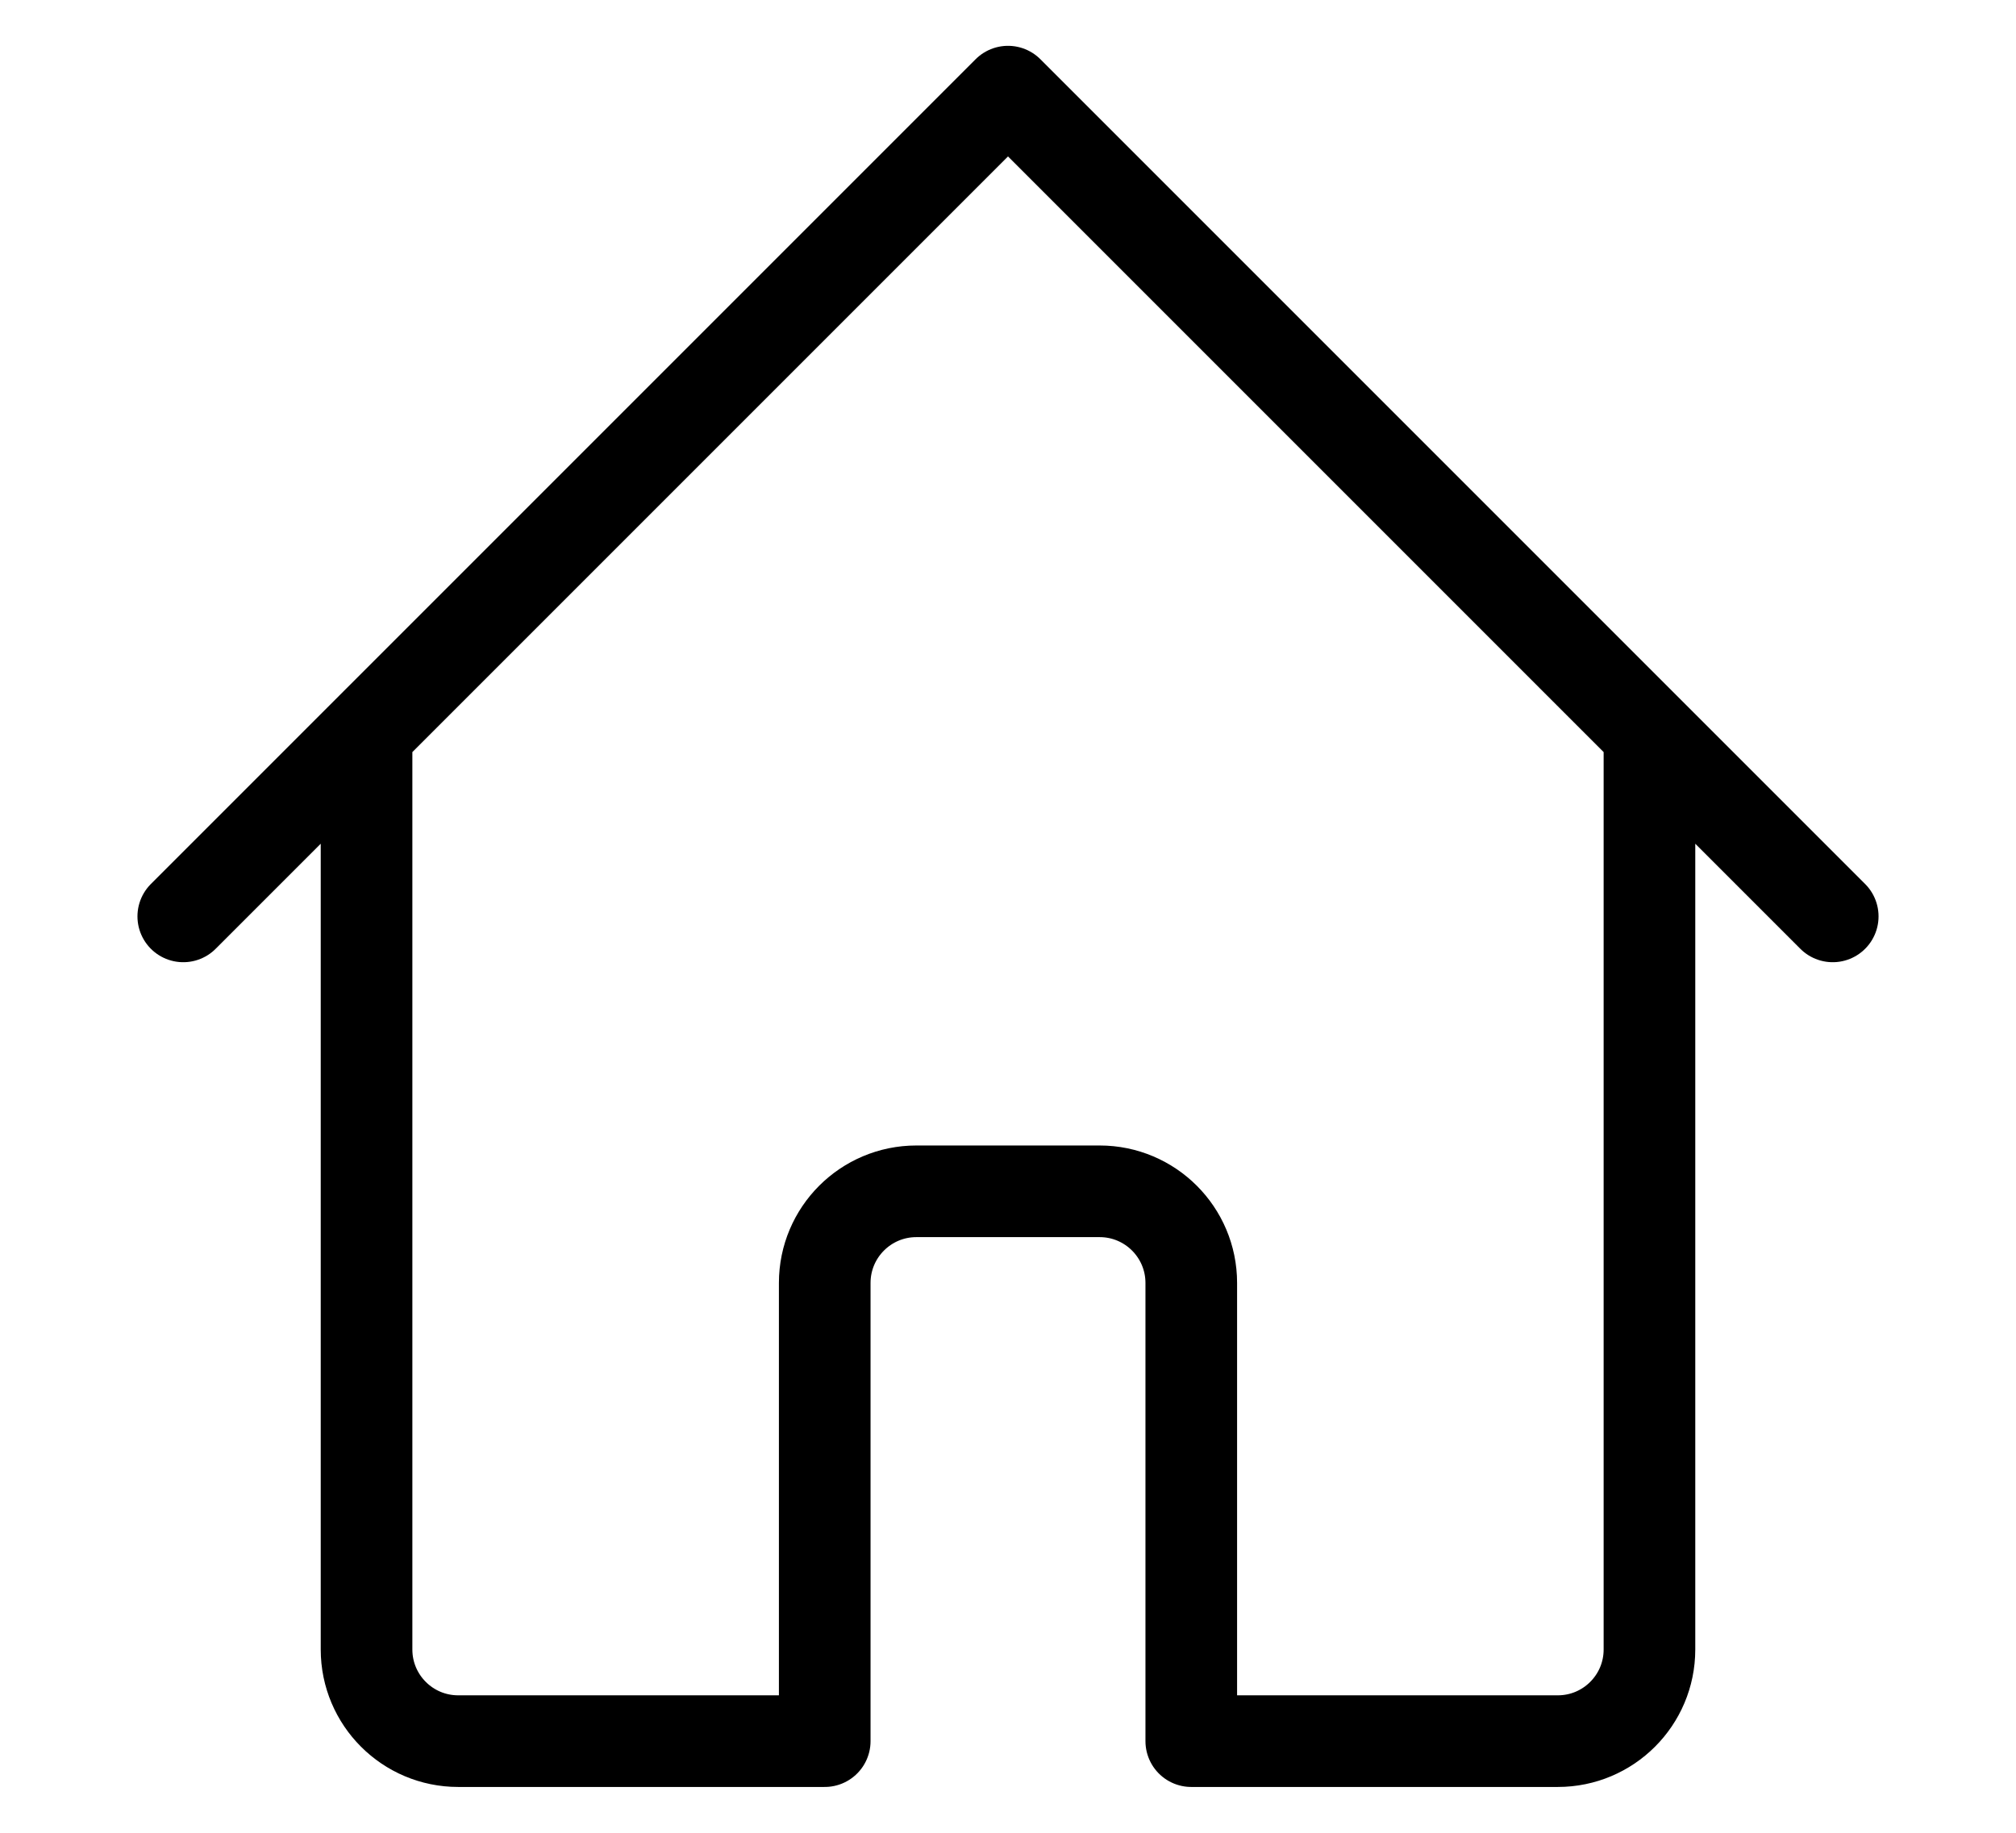
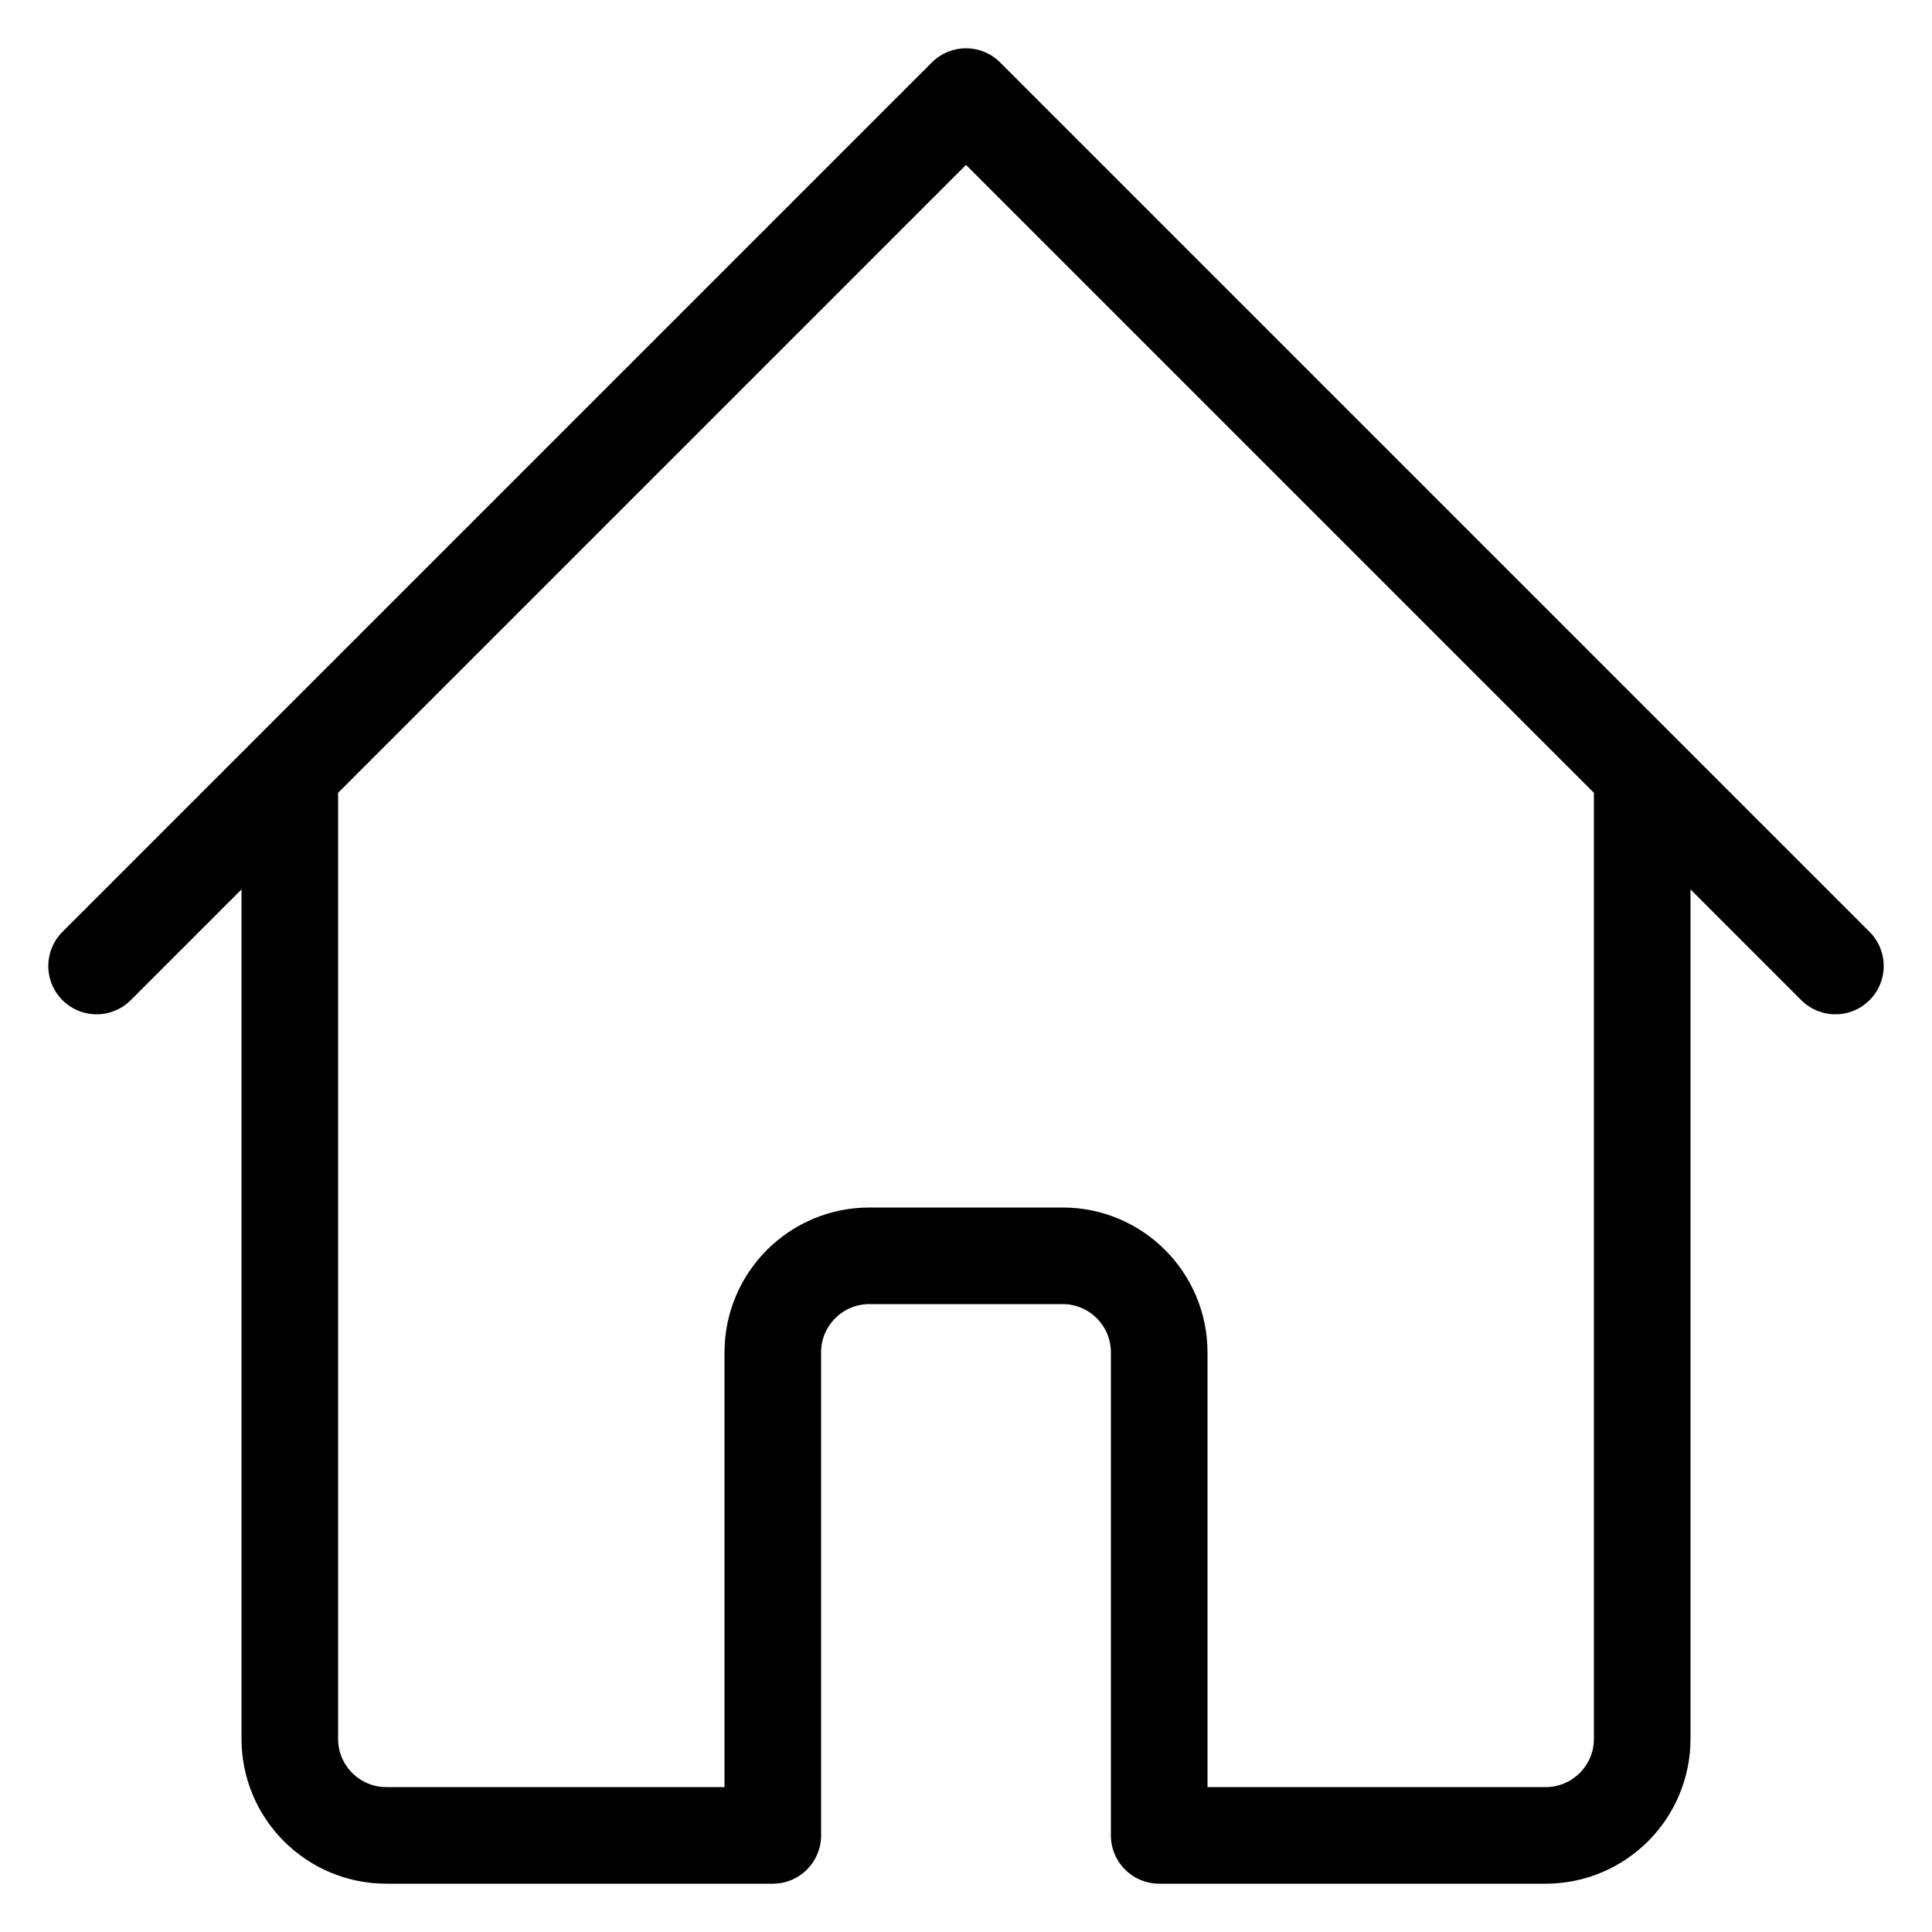
- <svg xmlns="http://www.w3.org/2000/svg" width="22px" height="20px" class="text-gray-800 dark:text-white" aria-hidden="true" fill="none" viewBox="0 0 20 20">
+ <svg xmlns="http://www.w3.org/2000/svg" width="18px" height="18px" class="text-gray-800 dark:text-white" aria-hidden="true" fill="none" viewBox="0 0 20 20">
  <path stroke="currentColor" stroke-linecap="round" stroke-linejoin="round" stroke-width="1" d="M3 8v10a1 1 0 0 0 1 1h4v-5a1 1 0 0 1 1-1h2a1 1 0 0 1 1 1v5h4a1 1 0 0 0 1-1V8M1 10l9-9 9 9" />
</svg>
